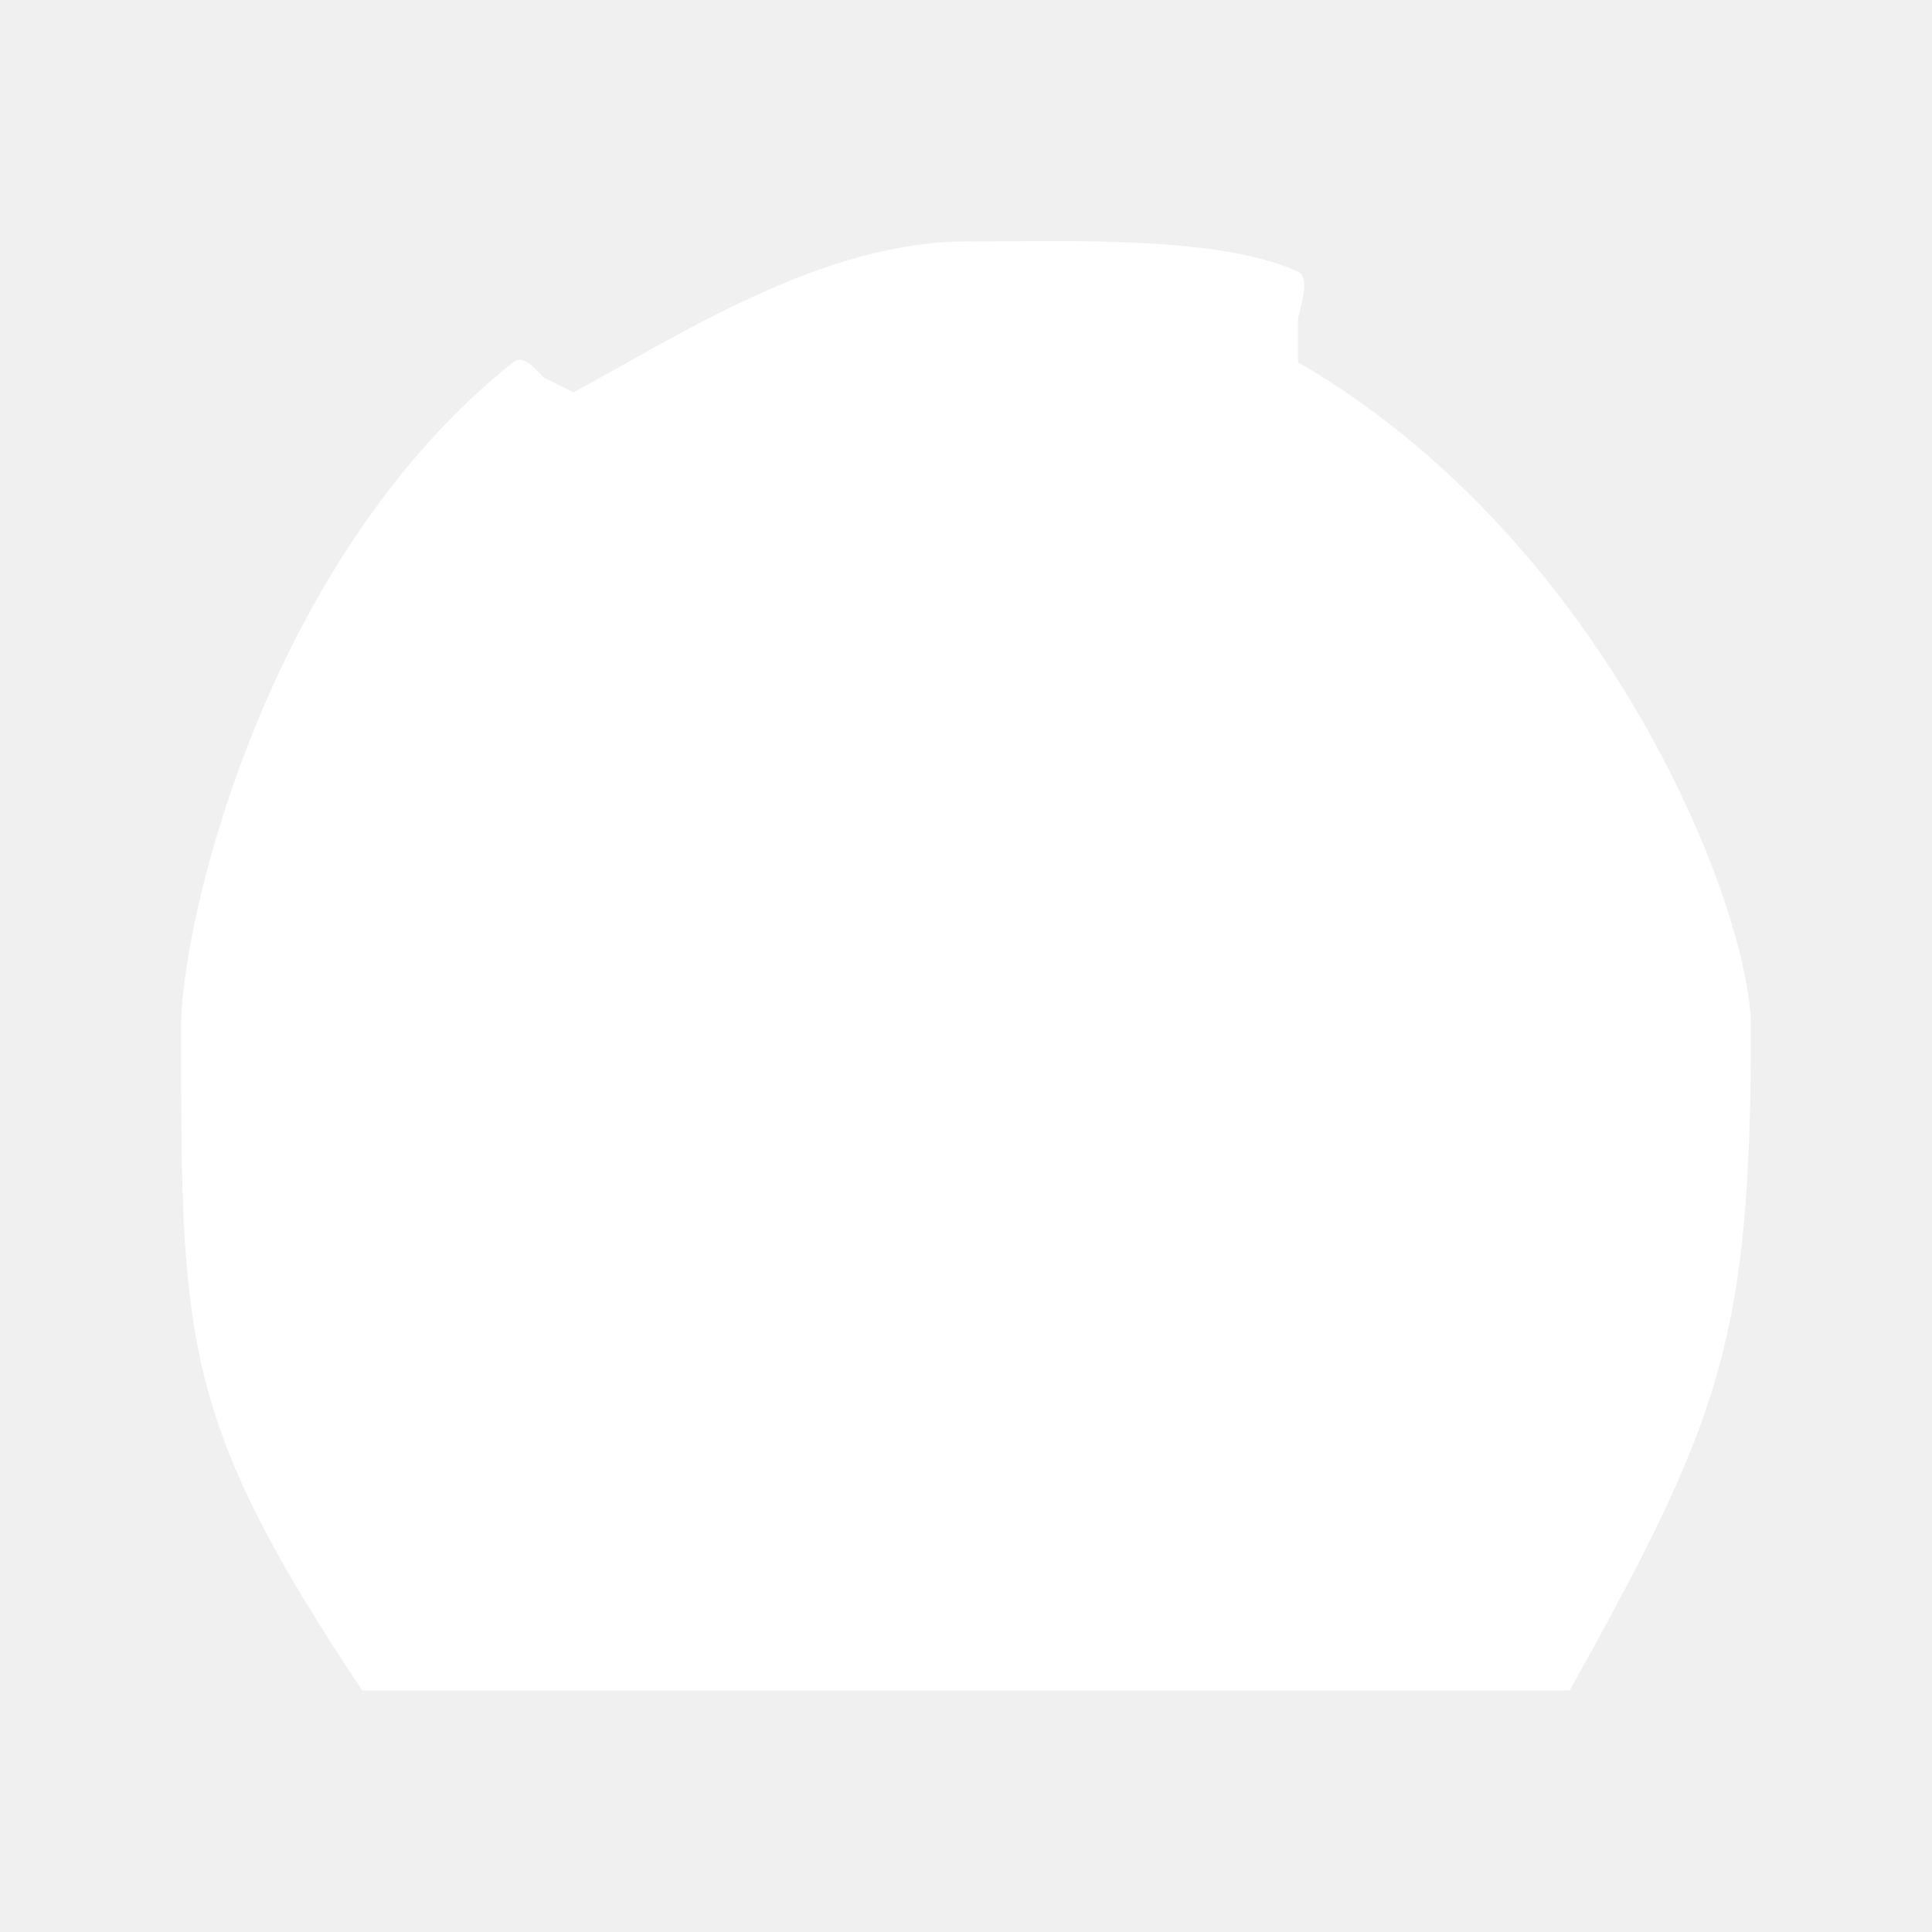
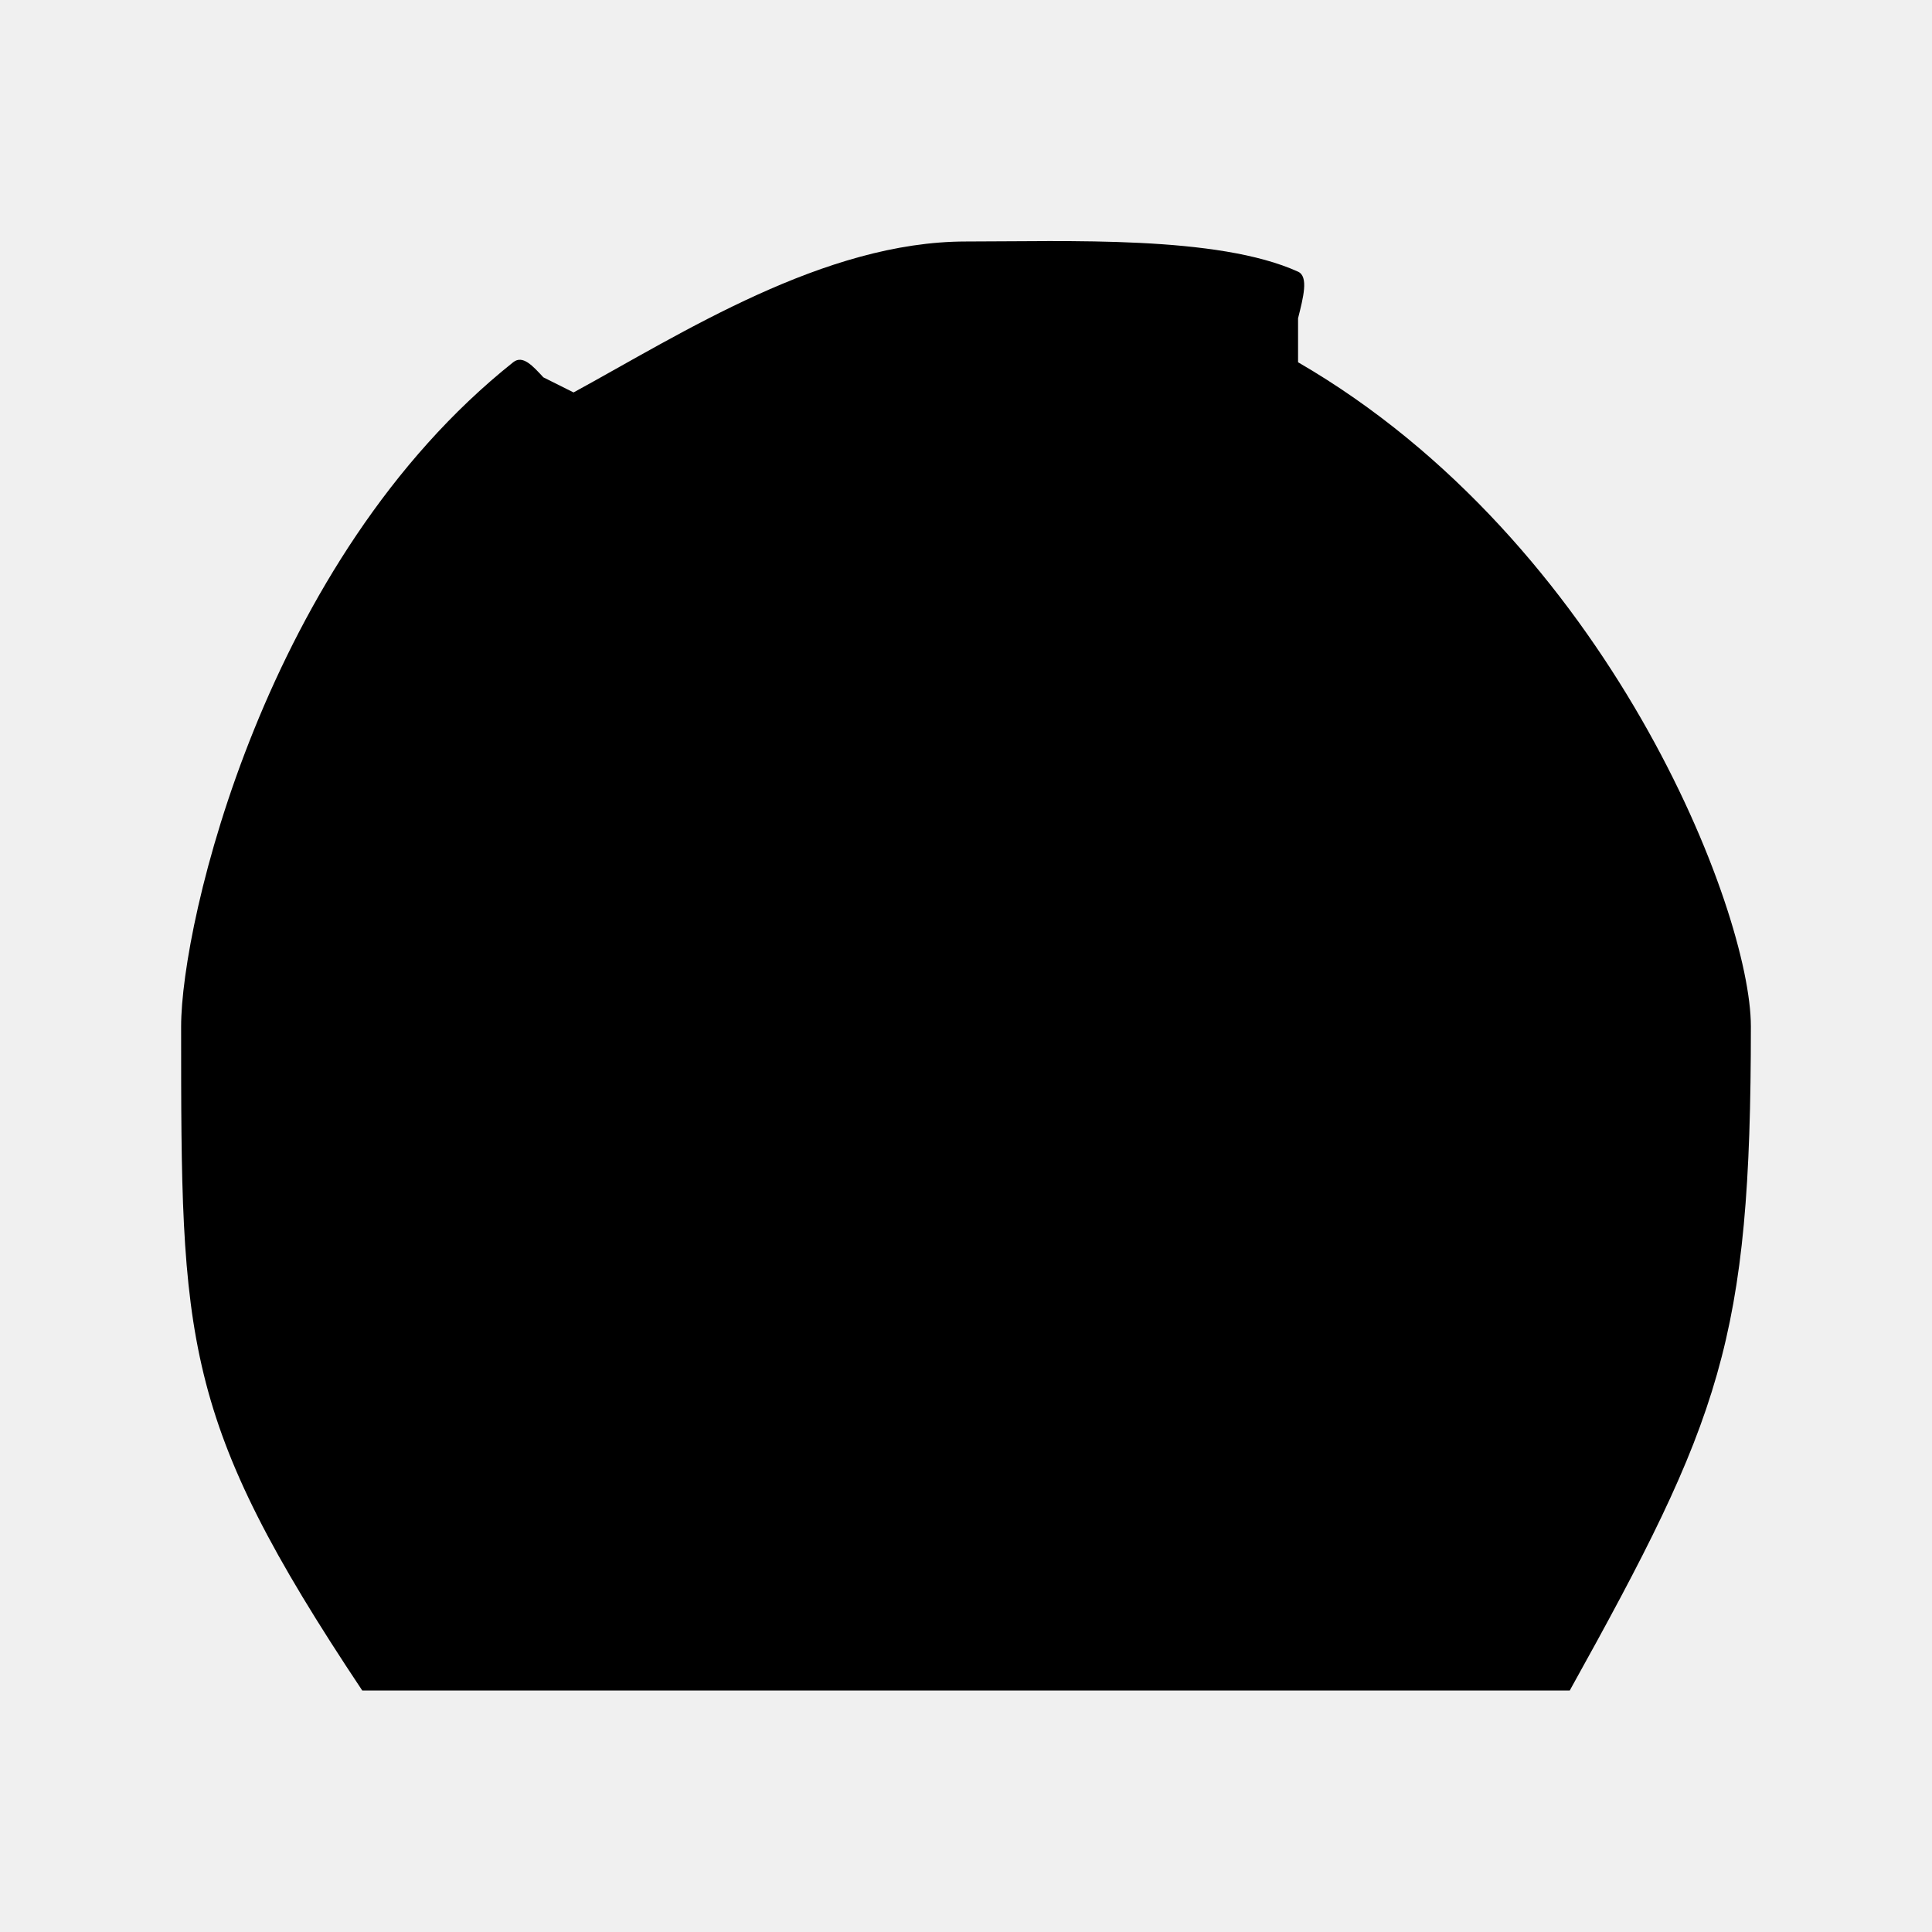
<svg xmlns="http://www.w3.org/2000/svg" width="32" height="32" viewBox="0 0 32 32" fill="none">
-   <path d="M16 28H6C3 23.5 3 22.208 3 17C3 15.281 4.392 9.269 8.5 6C8.66 5.873 8.826 6.063 9 6.25L9.5 6.5C11.299 5.518 13.654 4 16 4C17.67 4 20.168 3.895 21.5 4.5C21.678 4.581 21.586 4.928 21.5 5.272V6C26.65 8.986 29 15.084 29 17C29 22.208 28.5 23.5 26 28H16Z" fill="white" />
+   <path d="M16 28H6C3 23.5 3 22.208 3 17C3 15.281 4.392 9.269 8.5 6C8.66 5.873 8.826 6.063 9 6.25L9.5 6.5C11.299 5.518 13.654 4 16 4C17.67 4 20.168 3.895 21.5 4.5C21.678 4.581 21.586 4.928 21.5 5.272V6C26.65 8.986 29 15.084 29 17C29 22.208 28.5 23.5 26 28H16Z" fill="black" />
</svg>
